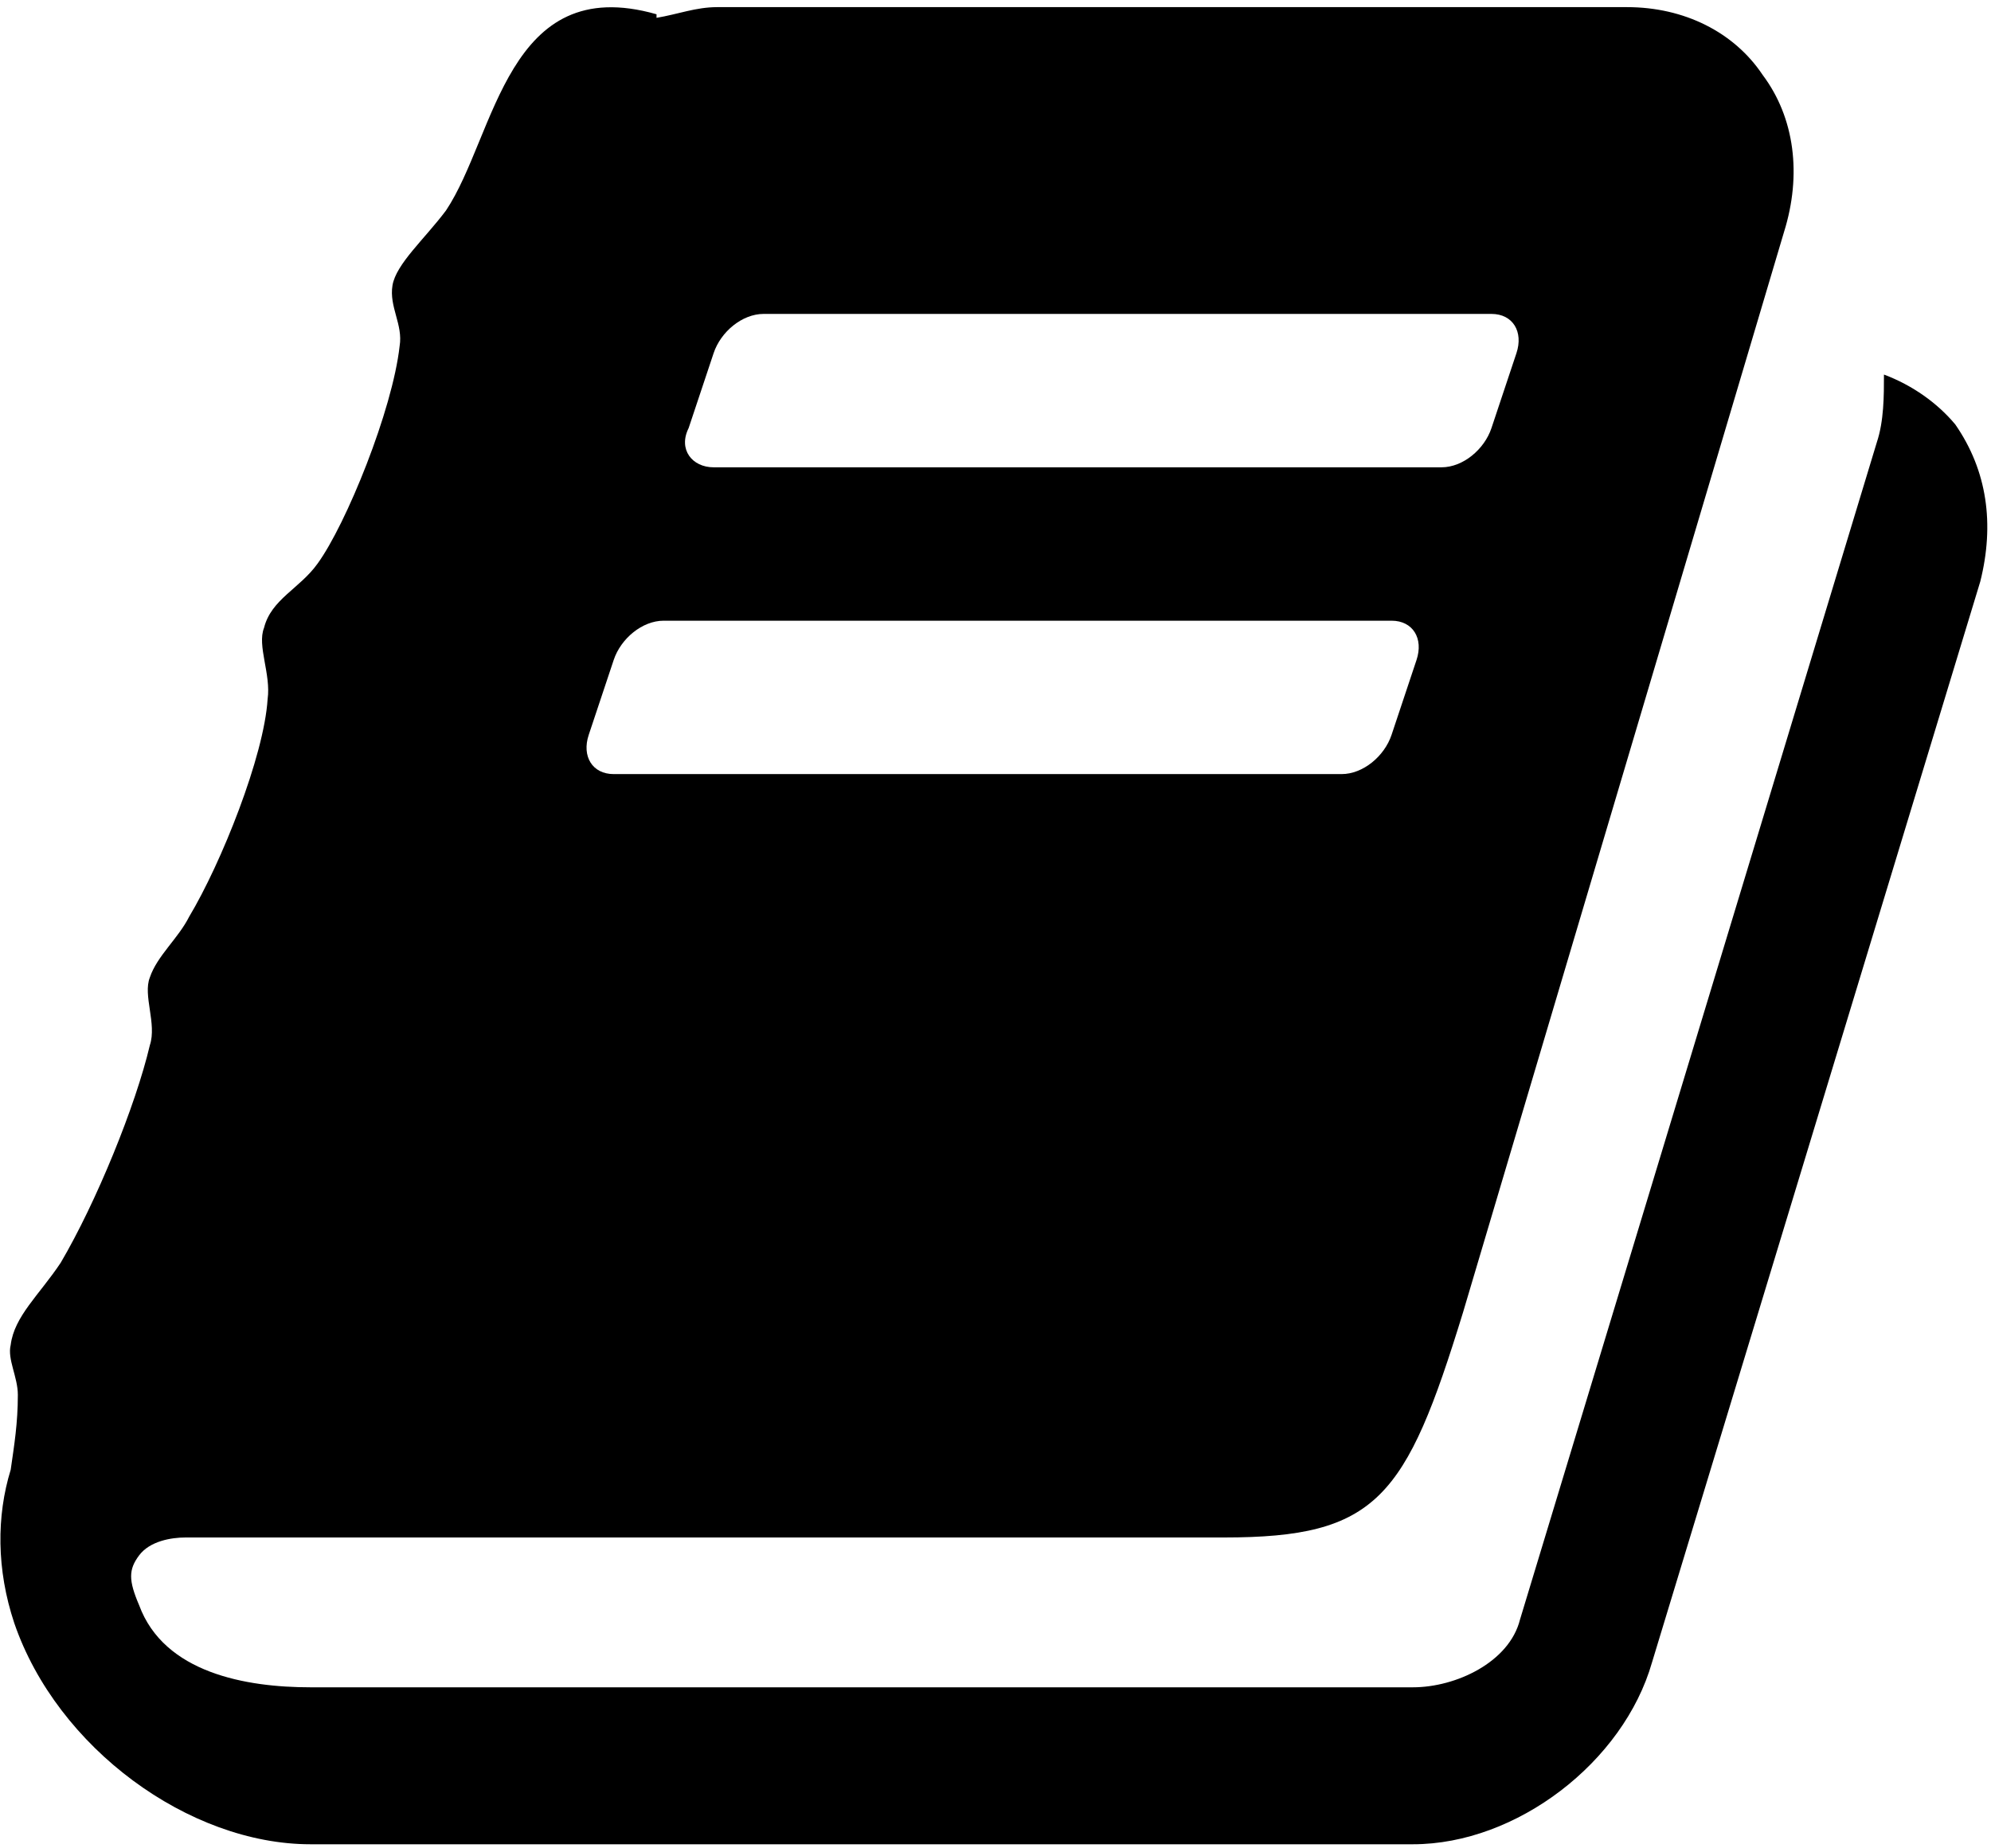
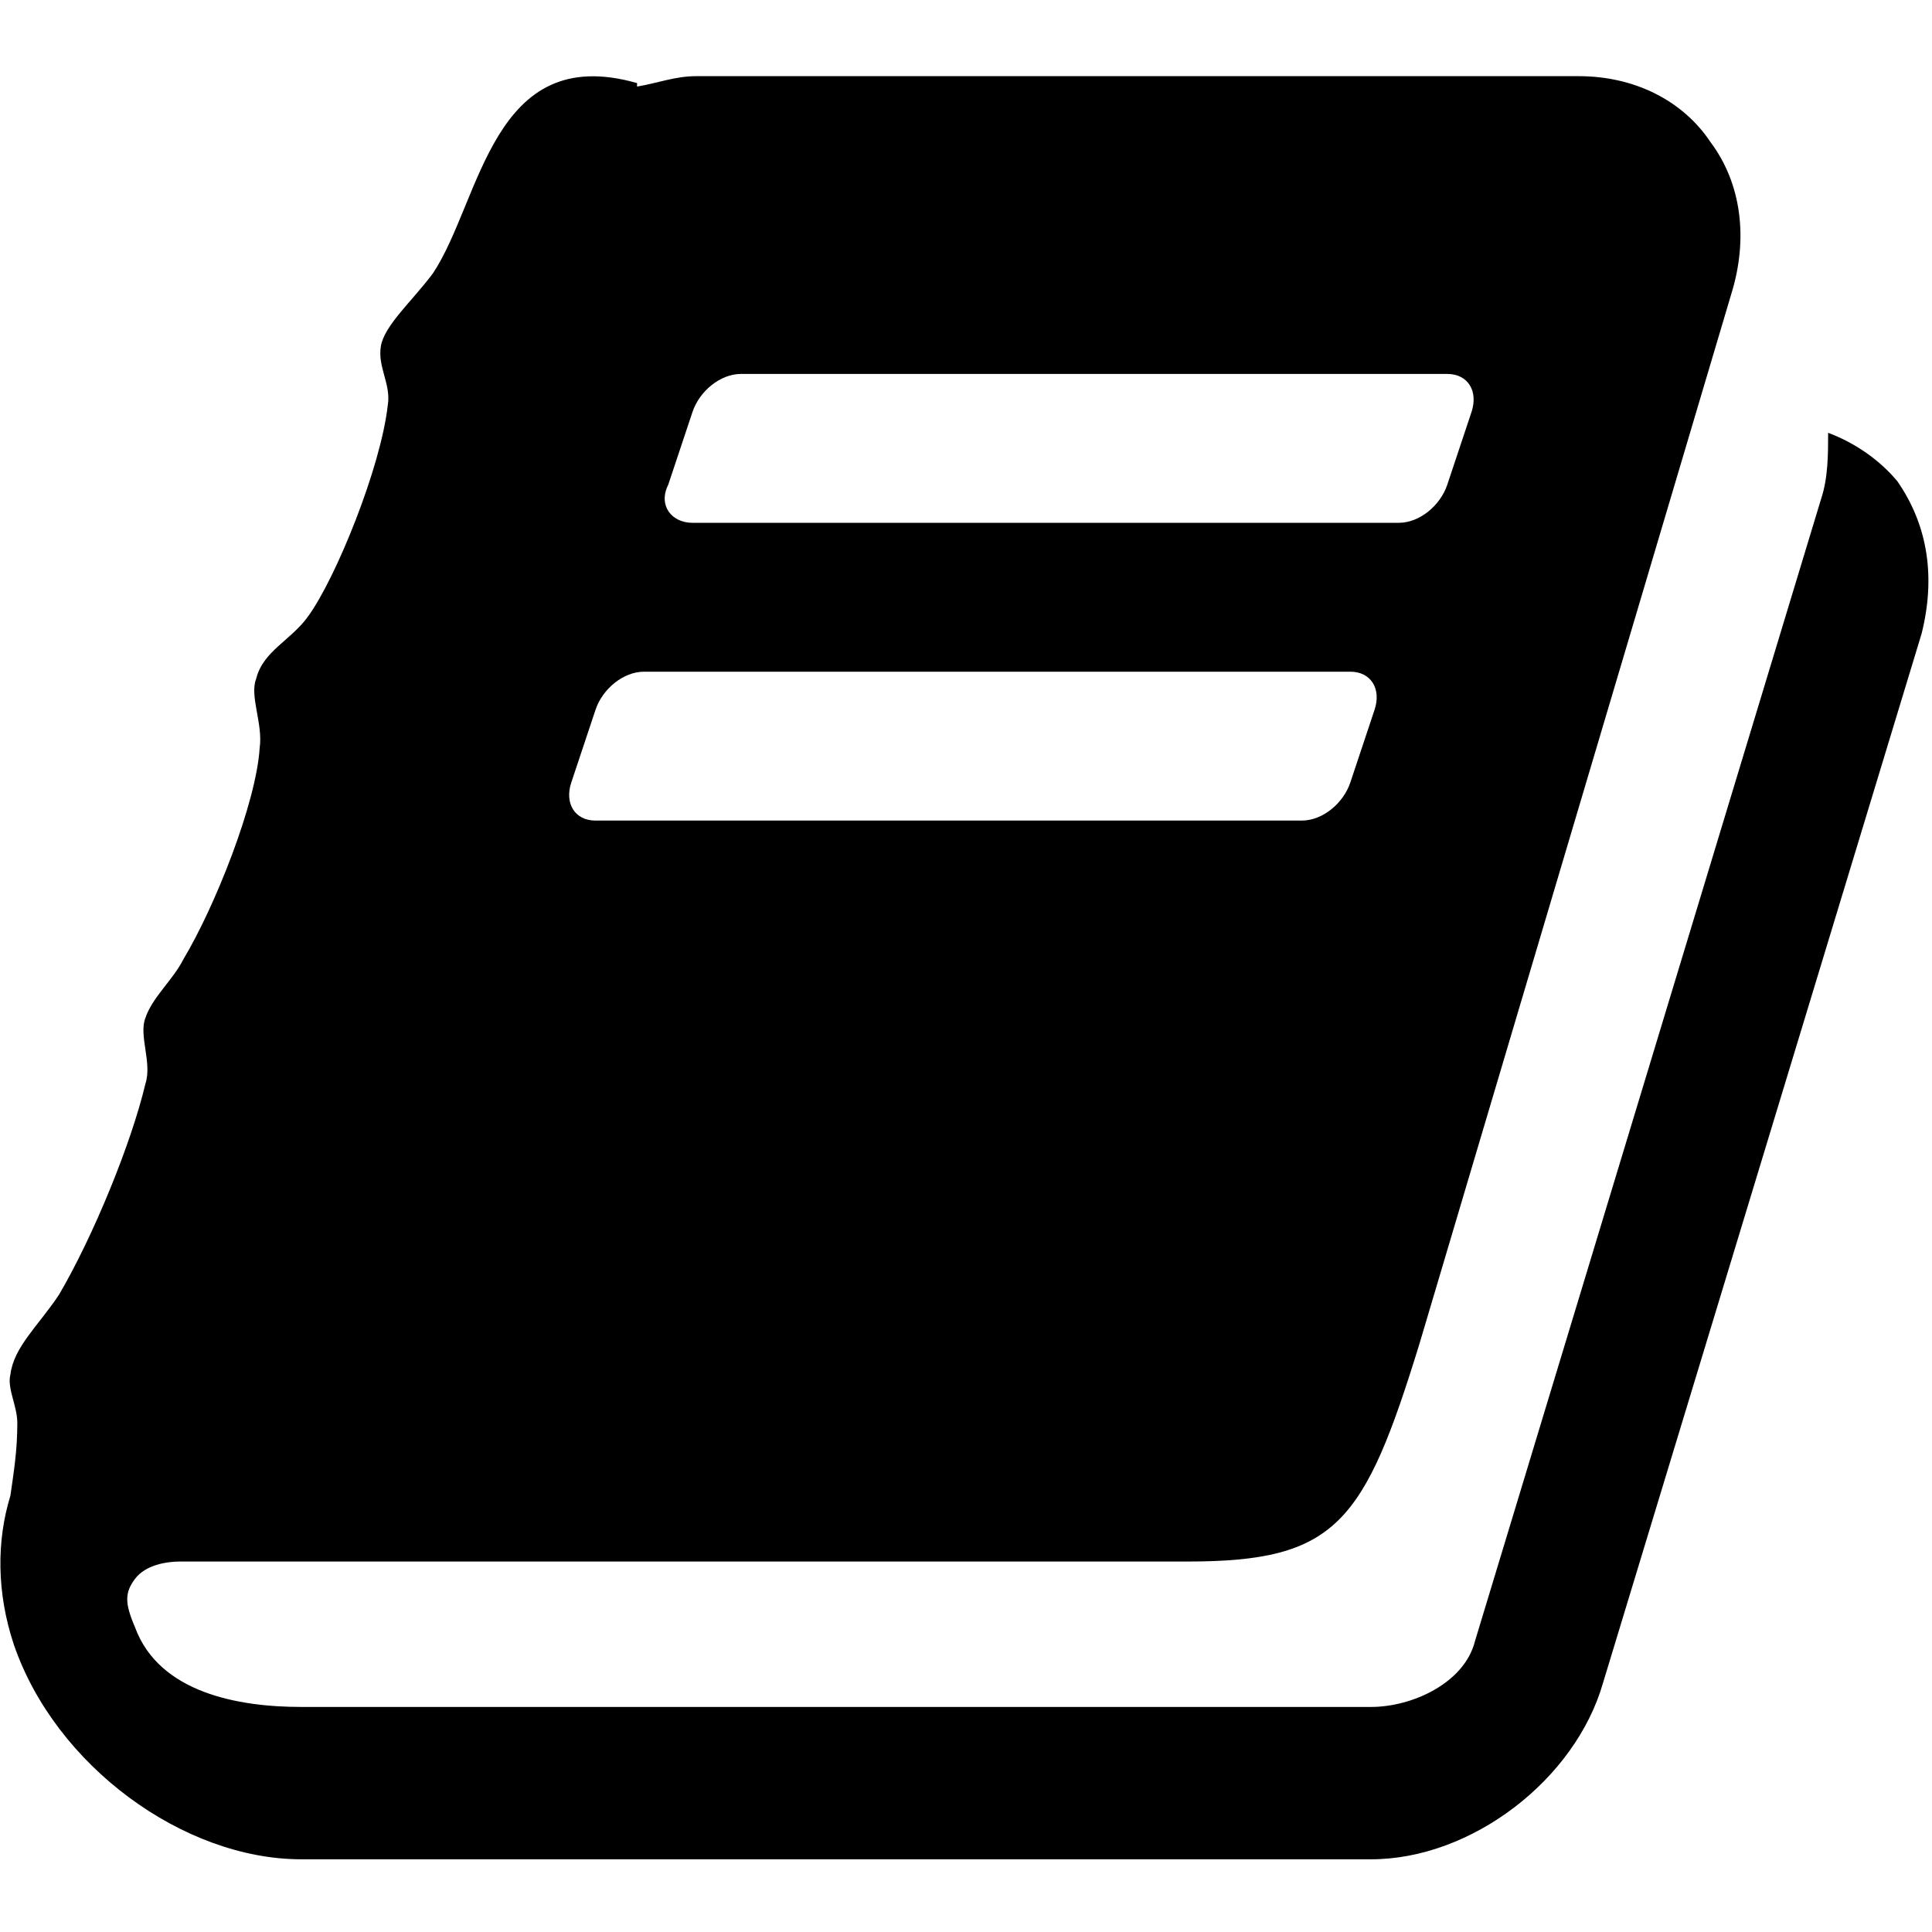
- <svg xmlns="http://www.w3.org/2000/svg" version="1.1" id="Capa_1" x="0px" y="0px" viewBox="-451 255.2 55.8 51.8" style="enable-background:new -451 255.2 55.8 51.8;" xml:space="preserve">
+ <svg xmlns="http://www.w3.org/2000/svg" version="1.1" id="Capa_1" x="0px" y="0px" width="12px" height="12px" viewBox="-451 255.2 55.8 51.8" style="enable-background:new -451 255.2 55.8 51.8;" xml:space="preserve">
  <style type="text/css">
	.st0{enable-background:new    ;}
</style>
  <g class="st0">
    <path d="M-395.5,271.5l-9.2,30.3c-0.8,2.8-3.8,5.1-6.7,5.1h-30.9c-3.4,0-7.1-2.7-8.3-6.2c-0.5-1.5-0.5-3-0.1-4.3   c0.1-0.7,0.2-1.3,0.2-2.1c0-0.5-0.3-1-0.2-1.4c0.1-0.8,0.8-1.4,1.4-2.3c1-1.7,2.1-4.4,2.5-6.1c0.2-0.6-0.2-1.4,0-1.9   c0.2-0.6,0.8-1.1,1.1-1.7c0.9-1.5,2.1-4.5,2.2-6.1c0.1-0.7-0.3-1.5-0.1-2c0.2-0.8,1-1.1,1.5-1.8c0.8-1.1,2.1-4.3,2.3-6.1   c0.1-0.6-0.3-1.1-0.2-1.7c0.1-0.6,0.9-1.3,1.5-2.1c1.4-2.1,1.7-6.7,5.9-5.5l0,0.1c0.6-0.1,1.1-0.3,1.7-0.3h25.5   c1.6,0,3,0.7,3.8,1.9c0.9,1.2,1.1,2.8,0.6,4.4L-410,292c-1.6,5.2-2.4,6.3-6.7,6.3h-29.1c-0.4,0-1,0.1-1.3,0.5   c-0.3,0.4-0.3,0.7,0,1.4c0.7,1.9,3,2.3,4.8,2.3h30.9c1.2,0,2.7-0.7,3-1.9l10-33c0.2-0.6,0.2-1.3,0.2-1.9c0.8,0.3,1.5,0.8,2,1.4   C-395.3,268.4-395.1,269.9-395.5,271.5z M-433.8,276.9h20.4c0.6,0,1.2-0.5,1.4-1.1l0.7-2.1c0.2-0.6-0.1-1.1-0.7-1.1h-20.4   c-0.6,0-1.2,0.5-1.4,1.1l-0.7,2.1C-434.7,276.4-434.4,276.9-433.8,276.9z M-431,268.3h20.4c0.6,0,1.2-0.5,1.4-1.1l0.7-2.1   c0.2-0.6-0.1-1.1-0.7-1.1h-20.4c-0.6,0-1.2,0.5-1.4,1.1l-0.7,2.1C-432,267.8-431.6,268.3-431,268.3z" />
  </g>
</svg>
